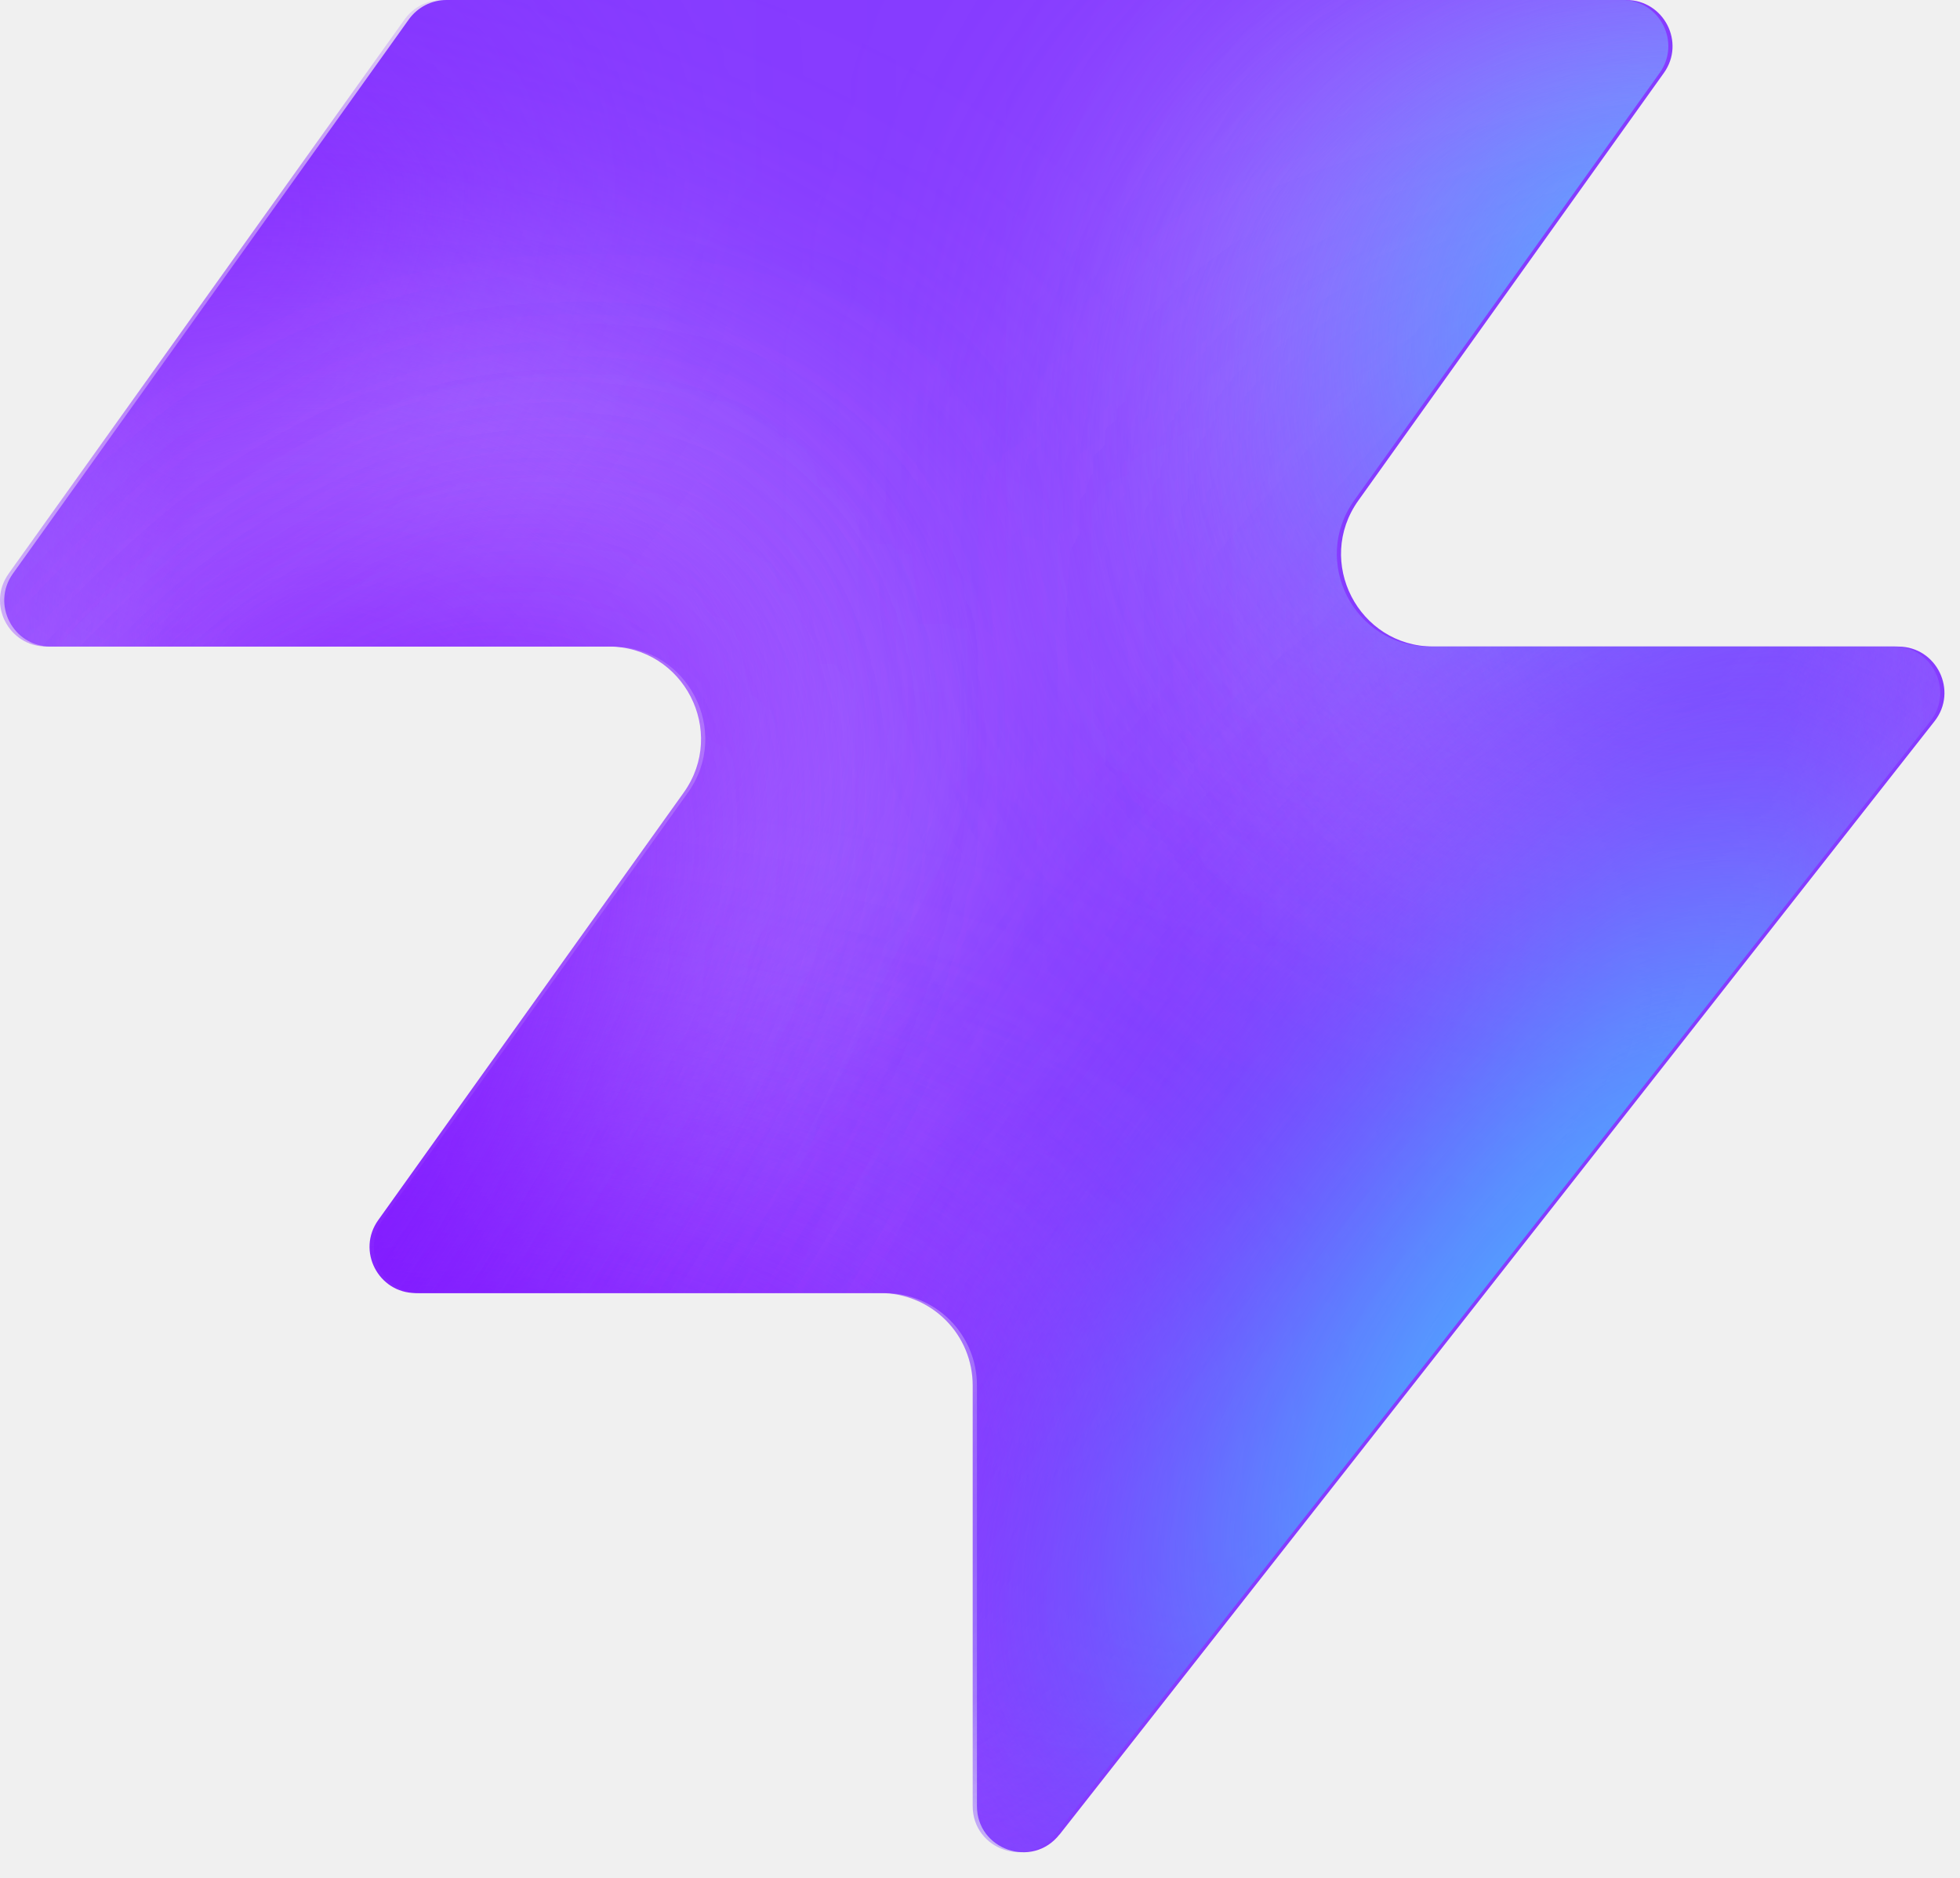
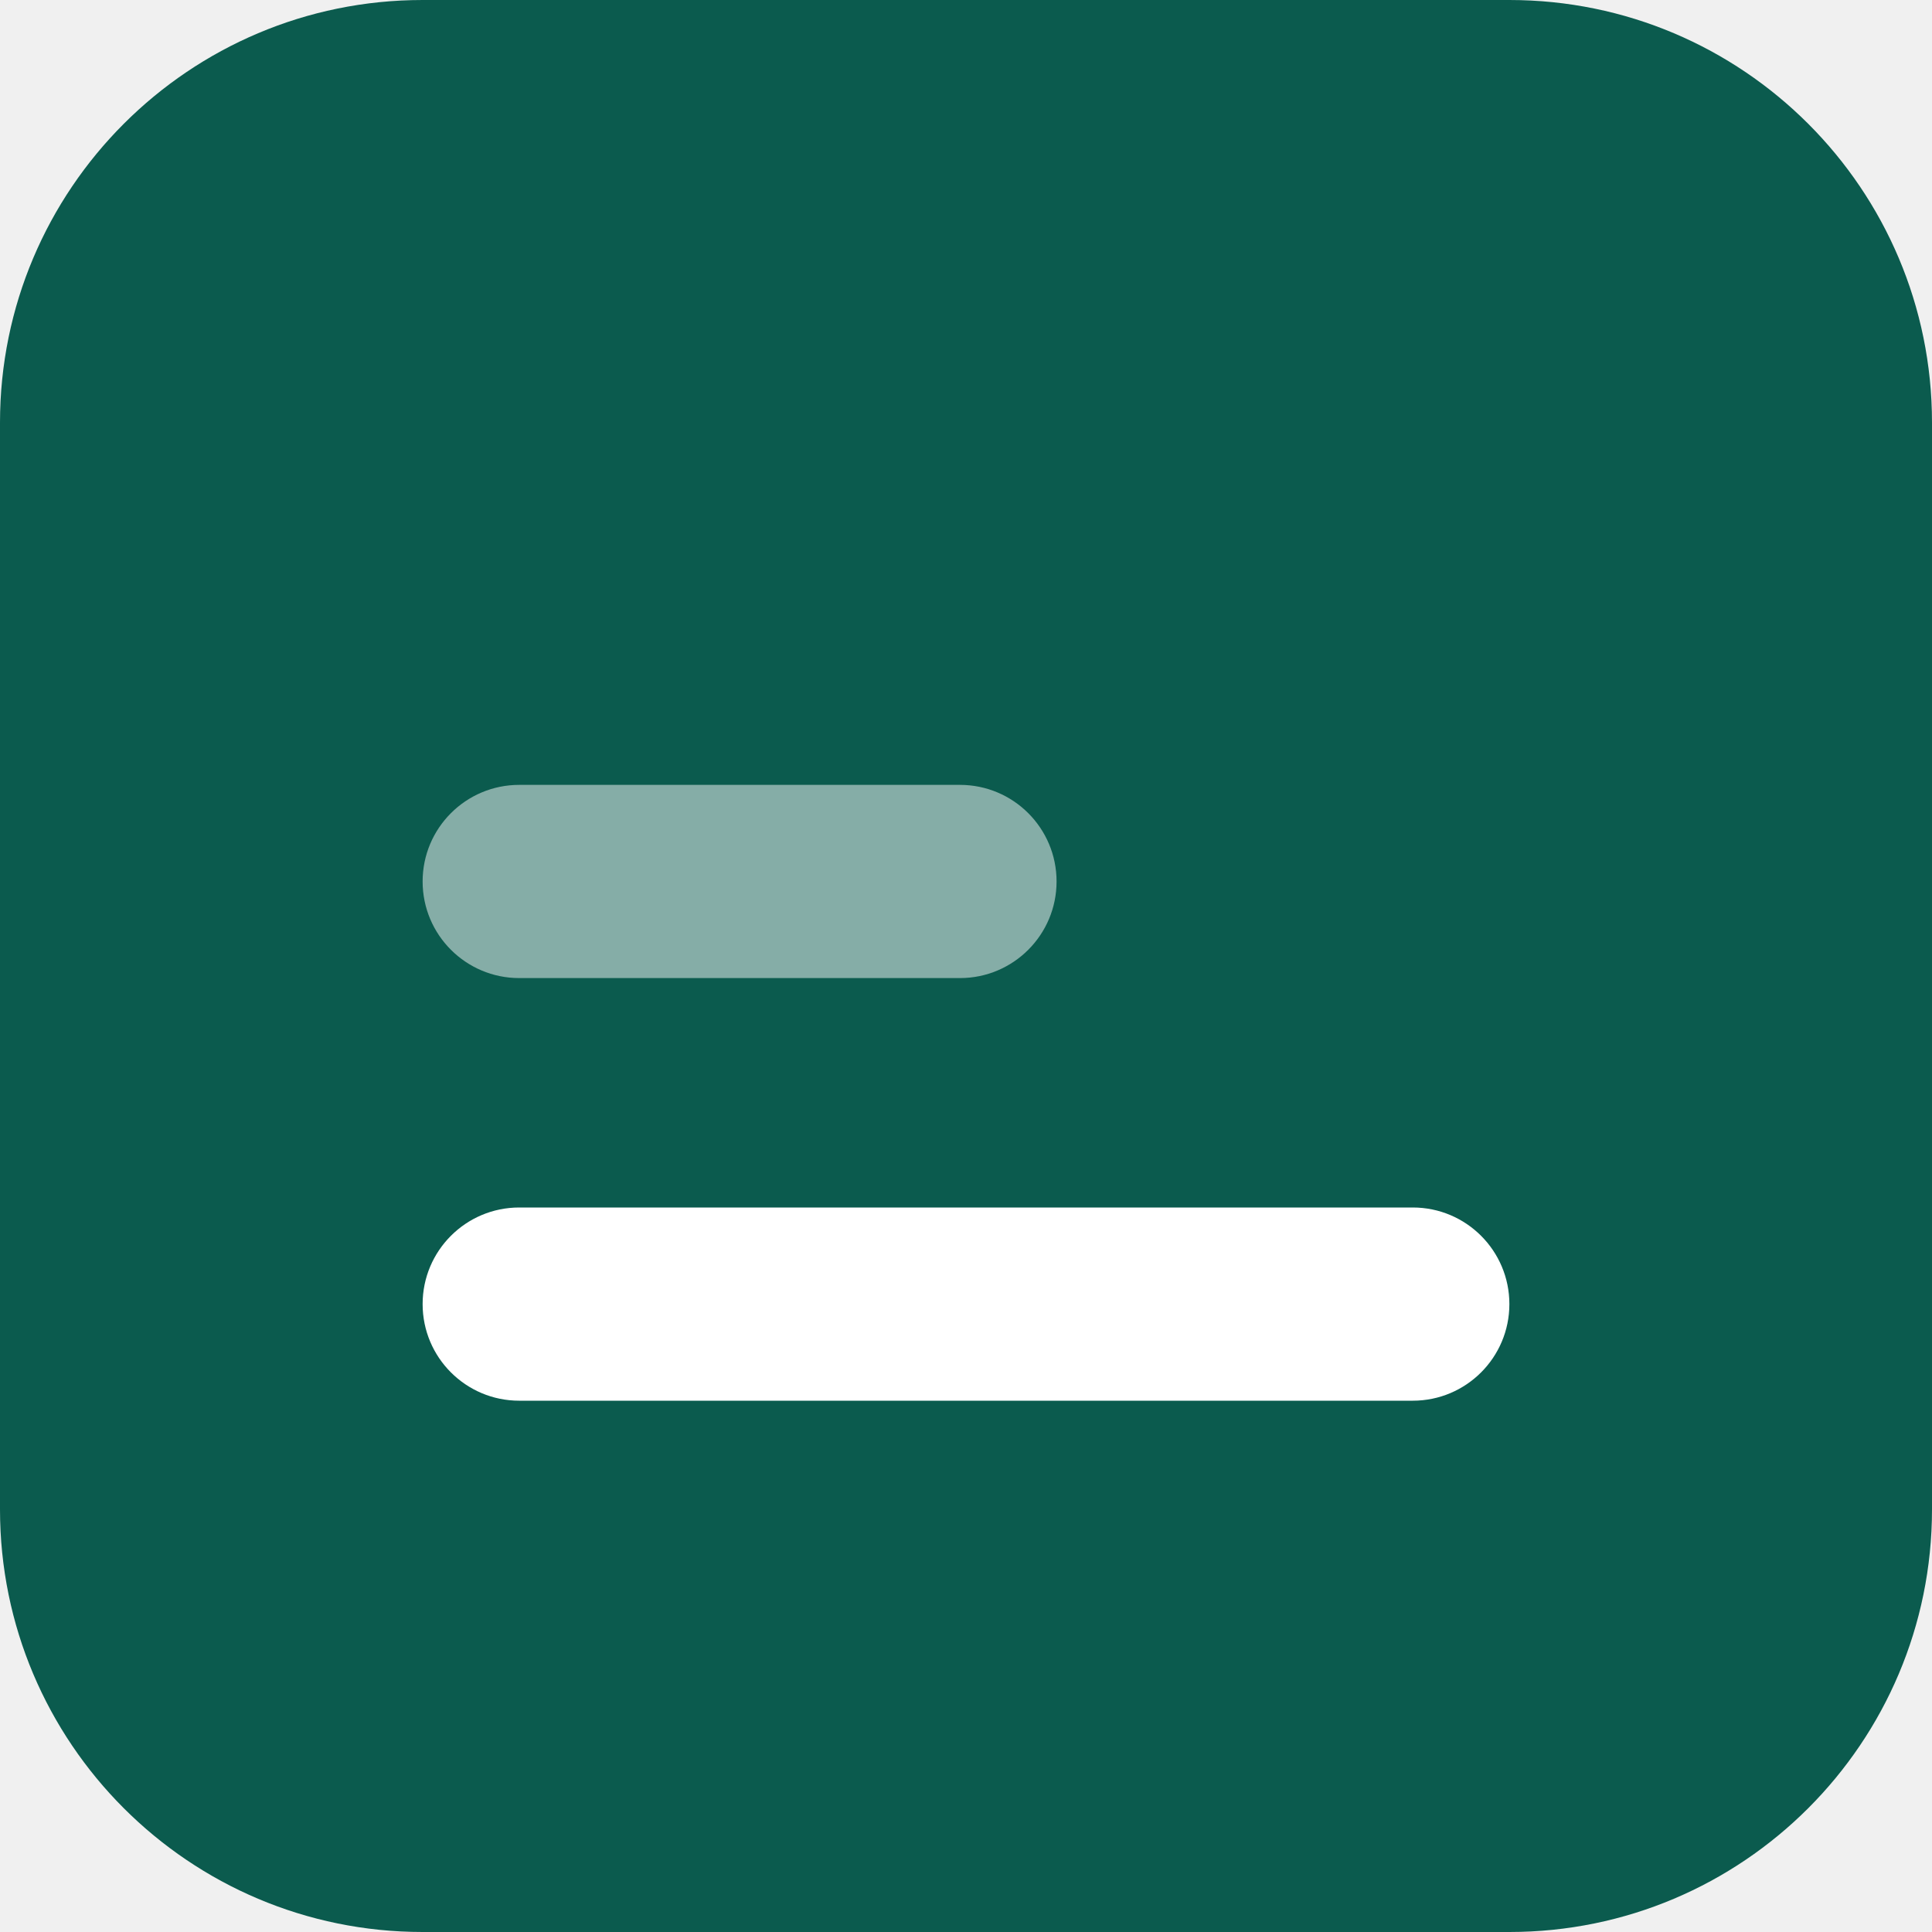
- <svg xmlns="http://www.w3.org/2000/svg" width="48" height="46" fill="none" viewBox="0 0 48 46">
-   <path fill="#863bff" d="M25.946 44.938c-.664.845-2.021.375-2.021-.698V33.937a2.26 2.26 0 0 0-2.262-2.262H10.287c-.92 0-1.456-1.04-.92-1.788l7.48-10.471c1.07-1.497 0-3.578-1.842-3.578H1.237c-.92 0-1.456-1.04-.92-1.788L10.013.474c.214-.297.556-.474.92-.474h28.894c.92 0 1.456 1.04.92 1.788l-7.48 10.471c-1.07 1.498 0 3.579 1.842 3.579h11.377c.943 0 1.473 1.088.89 1.83L25.947 44.94z" style="fill:#863bff;fill:color(display-p3 .525 .23 1);fill-opacity:1" />
-   <mask id="a" width="48" height="46" x="0" y="0" maskUnits="userSpaceOnUse" style="mask-type:alpha">
-     <path fill="#000" d="M25.842 44.938c-.664.844-2.021.375-2.021-.698V33.937a2.26 2.26 0 0 0-2.262-2.262H10.183c-.92 0-1.456-1.04-.92-1.788l7.48-10.471c1.07-1.498 0-3.579-1.842-3.579H1.133c-.92 0-1.456-1.04-.92-1.787L9.91.473c.214-.297.556-.474.92-.474h28.894c.92 0 1.456 1.04.92 1.788l-7.48 10.471c-1.07 1.498 0 3.578 1.842 3.578h11.377c.943 0 1.473 1.088.89 1.832L25.843 44.94z" style="fill:#000;fill-opacity:1" />
-   </mask>
-   <g mask="url(#a)">
-     <g filter="url(#b)">
-       <ellipse cx="5.508" cy="14.704" fill="#ede6ff" rx="5.508" ry="14.704" style="fill:#ede6ff;fill:color(display-p3 .927 .903 1);fill-opacity:1" transform="matrix(.00324 1 1 -.00324 -4.47 31.516)" />
-     </g>
-     <g filter="url(#c)">
-       <ellipse cx="10.399" cy="29.851" fill="#ede6ff" rx="10.399" ry="29.851" style="fill:#ede6ff;fill:color(display-p3 .927 .903 1);fill-opacity:1" transform="matrix(.00324 1 1 -.00324 -39.328 7.883)" />
-     </g>
-     <g filter="url(#d)">
-       <ellipse cx="5.508" cy="30.487" fill="#7e14ff" rx="5.508" ry="30.487" style="fill:#7e14ff;fill:color(display-p3 .492 .077 1);fill-opacity:1" transform="rotate(89.814 -25.913 -14.639)scale(1 -1)" />
-     </g>
-     <g filter="url(#e)">
-       <ellipse cx="5.508" cy="30.599" fill="#7e14ff" rx="5.508" ry="30.599" style="fill:#7e14ff;fill:color(display-p3 .492 .077 1);fill-opacity:1" transform="rotate(89.814 -32.644 -3.334)scale(1 -1)" />
-     </g>
-     <g filter="url(#f)">
-       <ellipse cx="5.508" cy="30.599" fill="#7e14ff" rx="5.508" ry="30.599" style="fill:#7e14ff;fill:color(display-p3 .492 .077 1);fill-opacity:1" transform="matrix(.00324 1 1 -.00324 -34.34 30.47)" />
-     </g>
-     <g filter="url(#g)">
-       <ellipse cx="14.072" cy="22.078" fill="#ede6ff" rx="14.072" ry="22.078" style="fill:#ede6ff;fill:color(display-p3 .927 .903 1);fill-opacity:1" transform="rotate(93.35 24.506 48.493)scale(-1 1)" />
-     </g>
-     <g filter="url(#h)">
-       <ellipse cx="3.47" cy="21.501" fill="#7e14ff" rx="3.47" ry="21.501" style="fill:#7e14ff;fill:color(display-p3 .492 .077 1);fill-opacity:1" transform="rotate(89.009 28.708 47.59)scale(-1 1)" />
-     </g>
-     <g filter="url(#i)">
-       <ellipse cx="3.47" cy="21.501" fill="#7e14ff" rx="3.47" ry="21.501" style="fill:#7e14ff;fill:color(display-p3 .492 .077 1);fill-opacity:1" transform="rotate(89.009 28.708 47.59)scale(-1 1)" />
-     </g>
-     <g filter="url(#j)">
-       <ellipse cx=".387" cy="8.972" fill="#7e14ff" rx="4.407" ry="29.108" style="fill:#7e14ff;fill:color(display-p3 .492 .077 1);fill-opacity:1" transform="rotate(39.51 .387 8.972)" />
-     </g>
-     <g filter="url(#k)">
-       <ellipse cx="47.523" cy="-6.092" fill="#7e14ff" rx="4.407" ry="29.108" style="fill:#7e14ff;fill:color(display-p3 .492 .077 1);fill-opacity:1" transform="rotate(37.892 47.523 -6.092)" />
-     </g>
-     <g filter="url(#l)">
-       <ellipse cx="41.412" cy="6.333" fill="#47bfff" rx="5.971" ry="9.665" style="fill:#47bfff;fill:color(display-p3 .28 .748 1);fill-opacity:1" transform="rotate(37.892 41.412 6.333)" />
-     </g>
-     <g filter="url(#m)">
-       <ellipse cx="-1.879" cy="38.332" fill="#7e14ff" rx="4.407" ry="29.108" style="fill:#7e14ff;fill:color(display-p3 .492 .077 1);fill-opacity:1" transform="rotate(37.892 -1.88 38.332)" />
-     </g>
-     <g filter="url(#n)">
-       <ellipse cx="-1.879" cy="38.332" fill="#7e14ff" rx="4.407" ry="29.108" style="fill:#7e14ff;fill:color(display-p3 .492 .077 1);fill-opacity:1" transform="rotate(37.892 -1.88 38.332)" />
-     </g>
-     <g filter="url(#o)">
-       <ellipse cx="35.651" cy="29.907" fill="#7e14ff" rx="4.407" ry="29.108" style="fill:#7e14ff;fill:color(display-p3 .492 .077 1);fill-opacity:1" transform="rotate(37.892 35.651 29.907)" />
-     </g>
-     <g filter="url(#p)">
-       <ellipse cx="38.418" cy="32.4" fill="#47bfff" rx="5.971" ry="15.297" style="fill:#47bfff;fill:color(display-p3 .28 .748 1);fill-opacity:1" transform="rotate(37.892 38.418 32.4)" />
-     </g>
-   </g>
-   <defs>
-     <filter id="b" width="60.045" height="41.654" x="-19.77" y="16.149" color-interpolation-filters="sRGB" filterUnits="userSpaceOnUse">
-       <feFlood flood-opacity="0" result="BackgroundImageFix" />
-       <feBlend in="SourceGraphic" in2="BackgroundImageFix" result="shape" />
-       <feGaussianBlur result="effect1_foregroundBlur_2002_17158" stdDeviation="7.659" />
-     </filter>
-     <filter id="c" width="90.34" height="51.437" x="-54.613" y="-7.533" color-interpolation-filters="sRGB" filterUnits="userSpaceOnUse">
-       <feFlood flood-opacity="0" result="BackgroundImageFix" />
-       <feBlend in="SourceGraphic" in2="BackgroundImageFix" result="shape" />
-       <feGaussianBlur result="effect1_foregroundBlur_2002_17158" stdDeviation="7.659" />
-     </filter>
-     <filter id="d" width="79.355" height="29.4" x="-49.64" y="2.03" color-interpolation-filters="sRGB" filterUnits="userSpaceOnUse">
-       <feFlood flood-opacity="0" result="BackgroundImageFix" />
-       <feBlend in="SourceGraphic" in2="BackgroundImageFix" result="shape" />
-       <feGaussianBlur result="effect1_foregroundBlur_2002_17158" stdDeviation="4.596" />
-     </filter>
-     <filter id="e" width="79.579" height="29.4" x="-45.045" y="20.029" color-interpolation-filters="sRGB" filterUnits="userSpaceOnUse">
-       <feFlood flood-opacity="0" result="BackgroundImageFix" />
-       <feBlend in="SourceGraphic" in2="BackgroundImageFix" result="shape" />
-       <feGaussianBlur result="effect1_foregroundBlur_2002_17158" stdDeviation="4.596" />
-     </filter>
-     <filter id="f" width="79.579" height="29.4" x="-43.513" y="21.178" color-interpolation-filters="sRGB" filterUnits="userSpaceOnUse">
-       <feFlood flood-opacity="0" result="BackgroundImageFix" />
-       <feBlend in="SourceGraphic" in2="BackgroundImageFix" result="shape" />
-       <feGaussianBlur result="effect1_foregroundBlur_2002_17158" stdDeviation="4.596" />
-     </filter>
-     <filter id="g" width="74.749" height="58.852" x="15.756" y="-17.901" color-interpolation-filters="sRGB" filterUnits="userSpaceOnUse">
-       <feFlood flood-opacity="0" result="BackgroundImageFix" />
-       <feBlend in="SourceGraphic" in2="BackgroundImageFix" result="shape" />
-       <feGaussianBlur result="effect1_foregroundBlur_2002_17158" stdDeviation="7.659" />
-     </filter>
-     <filter id="h" width="61.377" height="25.362" x="23.548" y="2.284" color-interpolation-filters="sRGB" filterUnits="userSpaceOnUse">
-       <feFlood flood-opacity="0" result="BackgroundImageFix" />
-       <feBlend in="SourceGraphic" in2="BackgroundImageFix" result="shape" />
-       <feGaussianBlur result="effect1_foregroundBlur_2002_17158" stdDeviation="4.596" />
-     </filter>
-     <filter id="i" width="61.377" height="25.362" x="23.548" y="2.284" color-interpolation-filters="sRGB" filterUnits="userSpaceOnUse">
-       <feFlood flood-opacity="0" result="BackgroundImageFix" />
-       <feBlend in="SourceGraphic" in2="BackgroundImageFix" result="shape" />
-       <feGaussianBlur result="effect1_foregroundBlur_2002_17158" stdDeviation="4.596" />
-     </filter>
-     <filter id="j" width="56.045" height="63.649" x="-27.636" y="-22.853" color-interpolation-filters="sRGB" filterUnits="userSpaceOnUse">
-       <feFlood flood-opacity="0" result="BackgroundImageFix" />
-       <feBlend in="SourceGraphic" in2="BackgroundImageFix" result="shape" />
-       <feGaussianBlur result="effect1_foregroundBlur_2002_17158" stdDeviation="4.596" />
-     </filter>
-     <filter id="k" width="54.814" height="64.646" x="20.116" y="-38.415" color-interpolation-filters="sRGB" filterUnits="userSpaceOnUse">
-       <feFlood flood-opacity="0" result="BackgroundImageFix" />
-       <feBlend in="SourceGraphic" in2="BackgroundImageFix" result="shape" />
-       <feGaussianBlur result="effect1_foregroundBlur_2002_17158" stdDeviation="4.596" />
-     </filter>
-     <filter id="l" width="33.541" height="35.313" x="24.641" y="-11.323" color-interpolation-filters="sRGB" filterUnits="userSpaceOnUse">
-       <feFlood flood-opacity="0" result="BackgroundImageFix" />
-       <feBlend in="SourceGraphic" in2="BackgroundImageFix" result="shape" />
-       <feGaussianBlur result="effect1_foregroundBlur_2002_17158" stdDeviation="4.596" />
-     </filter>
-     <filter id="m" width="54.814" height="64.646" x="-29.286" y="6.009" color-interpolation-filters="sRGB" filterUnits="userSpaceOnUse">
-       <feFlood flood-opacity="0" result="BackgroundImageFix" />
-       <feBlend in="SourceGraphic" in2="BackgroundImageFix" result="shape" />
-       <feGaussianBlur result="effect1_foregroundBlur_2002_17158" stdDeviation="4.596" />
-     </filter>
-     <filter id="n" width="54.814" height="64.646" x="-29.286" y="6.009" color-interpolation-filters="sRGB" filterUnits="userSpaceOnUse">
-       <feFlood flood-opacity="0" result="BackgroundImageFix" />
-       <feBlend in="SourceGraphic" in2="BackgroundImageFix" result="shape" />
-       <feGaussianBlur result="effect1_foregroundBlur_2002_17158" stdDeviation="4.596" />
-     </filter>
-     <filter id="o" width="54.814" height="64.646" x="8.244" y="-2.416" color-interpolation-filters="sRGB" filterUnits="userSpaceOnUse">
-       <feFlood flood-opacity="0" result="BackgroundImageFix" />
-       <feBlend in="SourceGraphic" in2="BackgroundImageFix" result="shape" />
-       <feGaussianBlur result="effect1_foregroundBlur_2002_17158" stdDeviation="4.596" />
-     </filter>
-     <filter id="p" width="39.409" height="43.623" x="18.713" y="10.588" color-interpolation-filters="sRGB" filterUnits="userSpaceOnUse">
-       <feFlood flood-opacity="0" result="BackgroundImageFix" />
-       <feBlend in="SourceGraphic" in2="BackgroundImageFix" result="shape" />
-       <feGaussianBlur result="effect1_foregroundBlur_2002_17158" stdDeviation="4.596" />
-     </filter>
-   </defs>
+ <svg xmlns="http://www.w3.org/2000/svg" viewBox="0 0 32 32">
+   <rect width="32" height="32" rx="7" fill="#0b5b4e" />
+   <rect x="7" y="20" width="18" height="3.2" rx="1.6" fill="#ffffff" />
+   <rect x="7" y="13" width="10.5" height="3.2" rx="1.6" fill="#ffffff" opacity="0.5" />
</svg>
